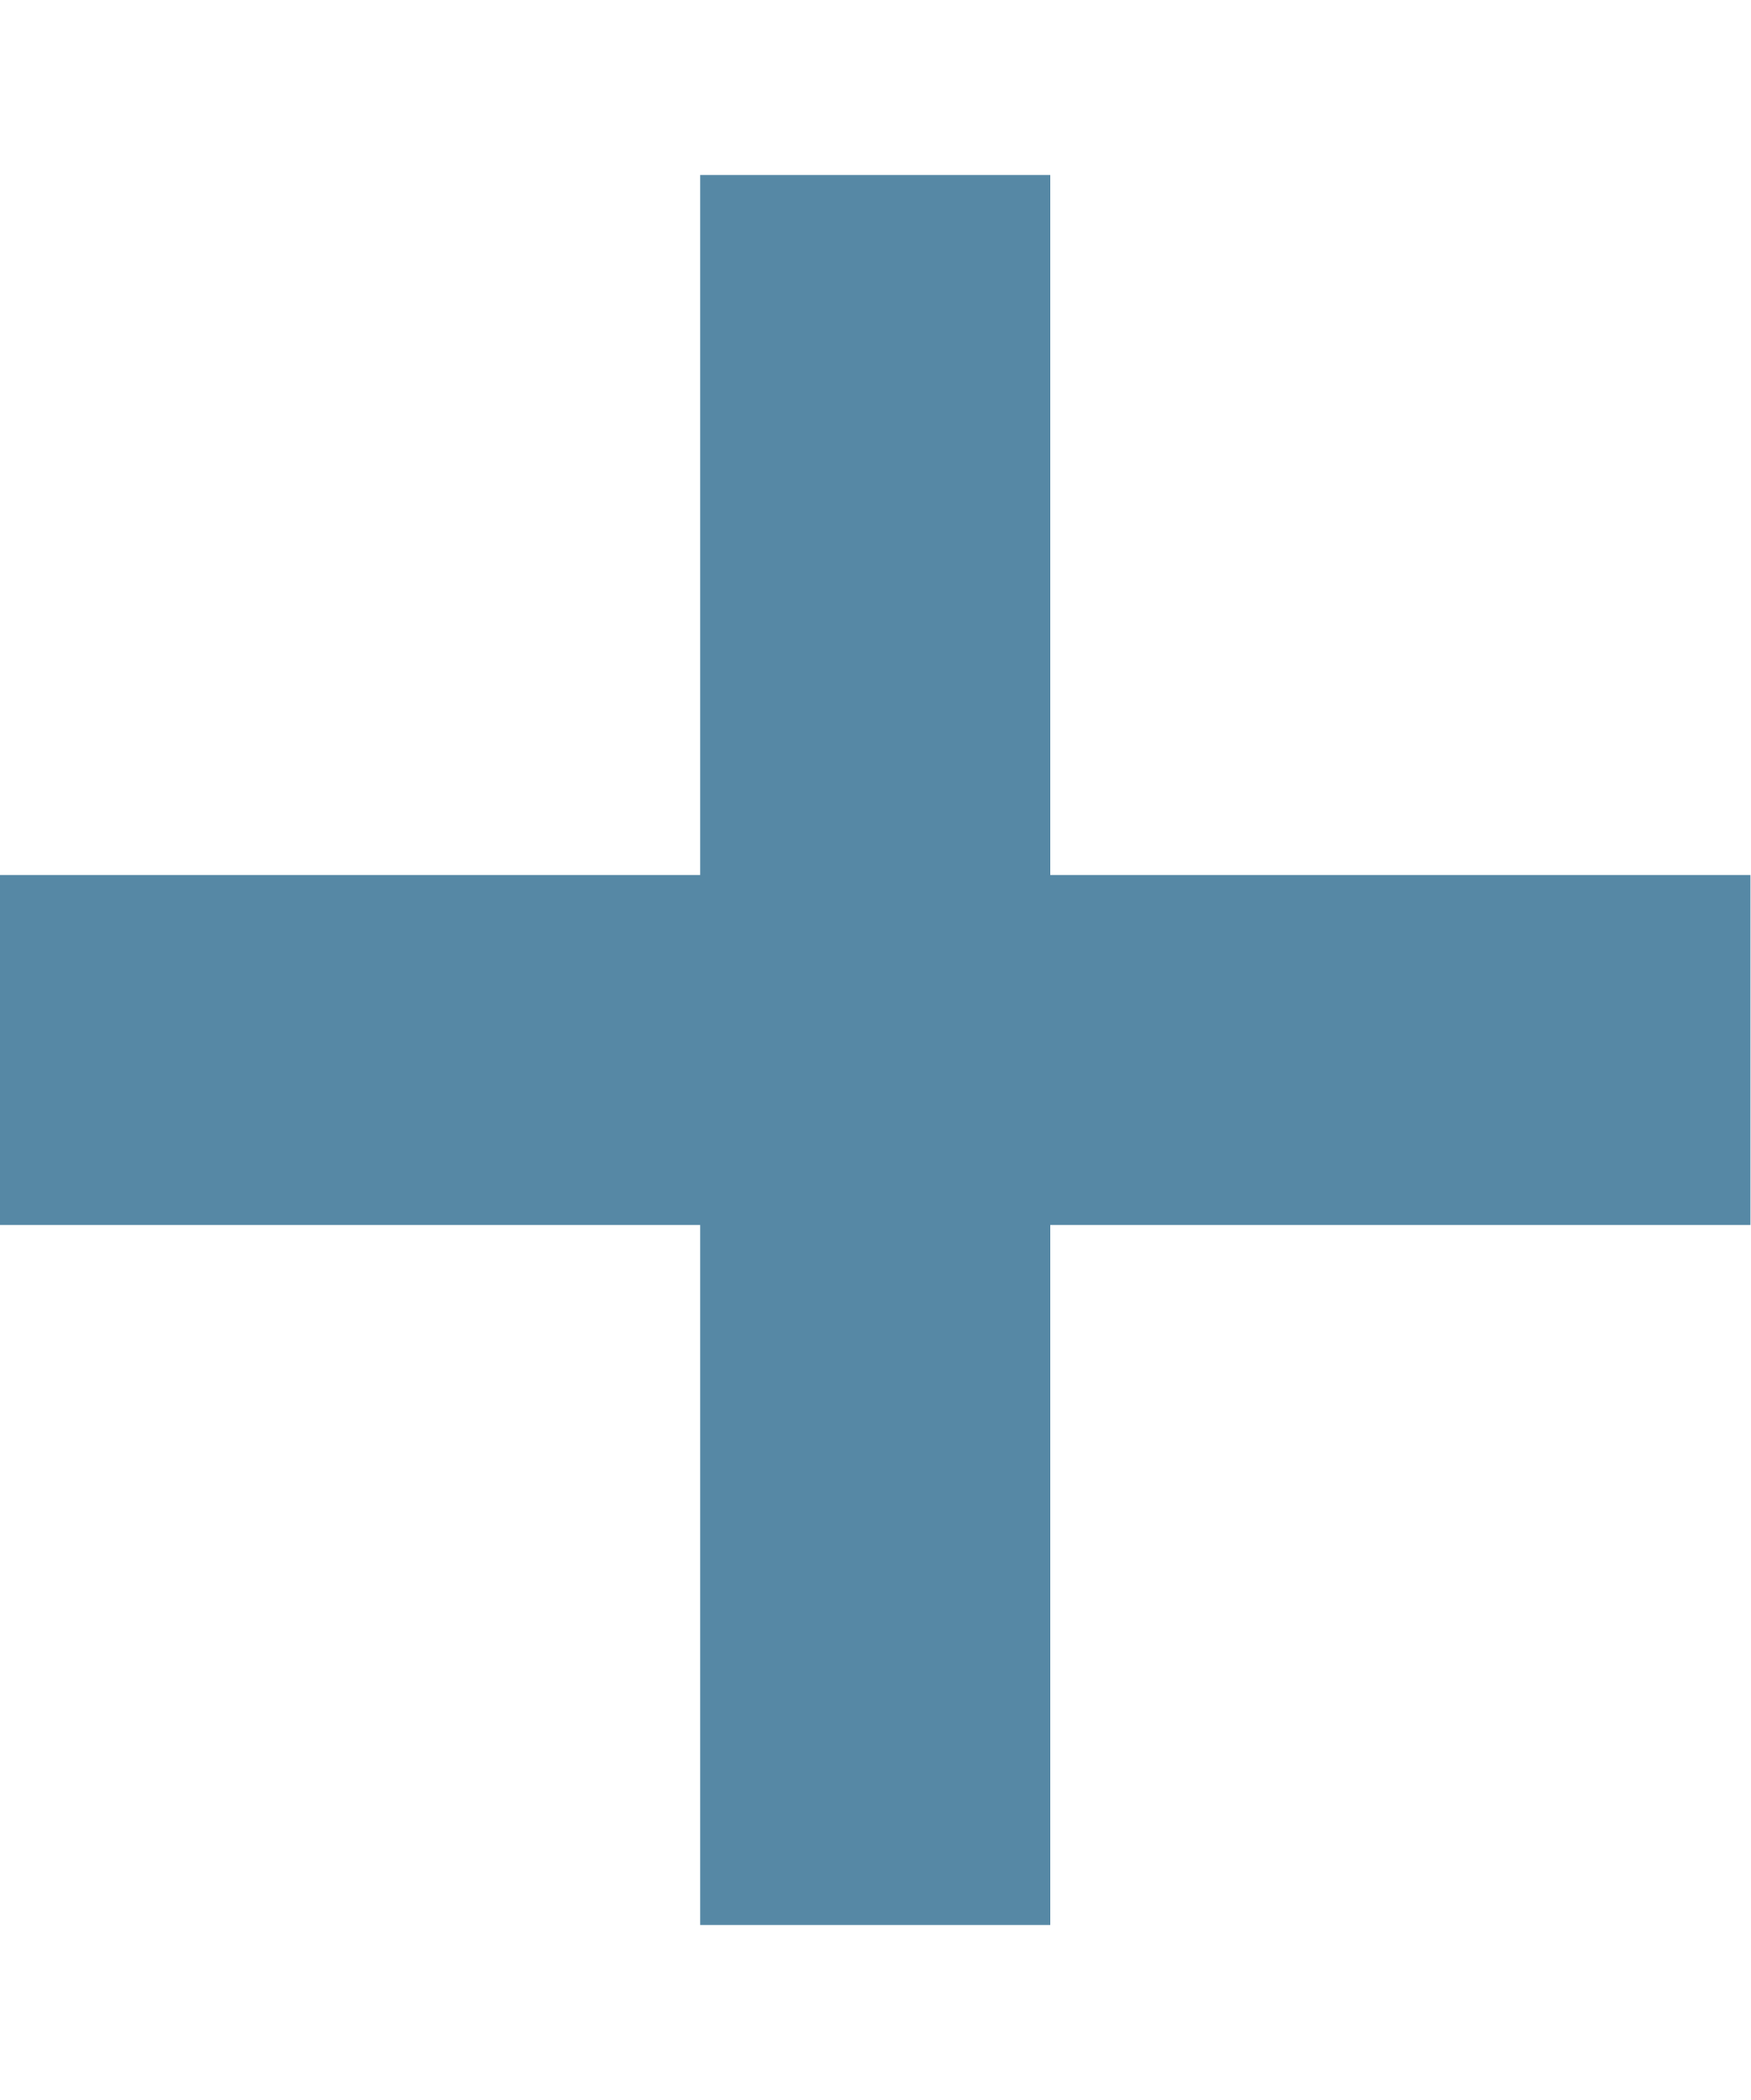
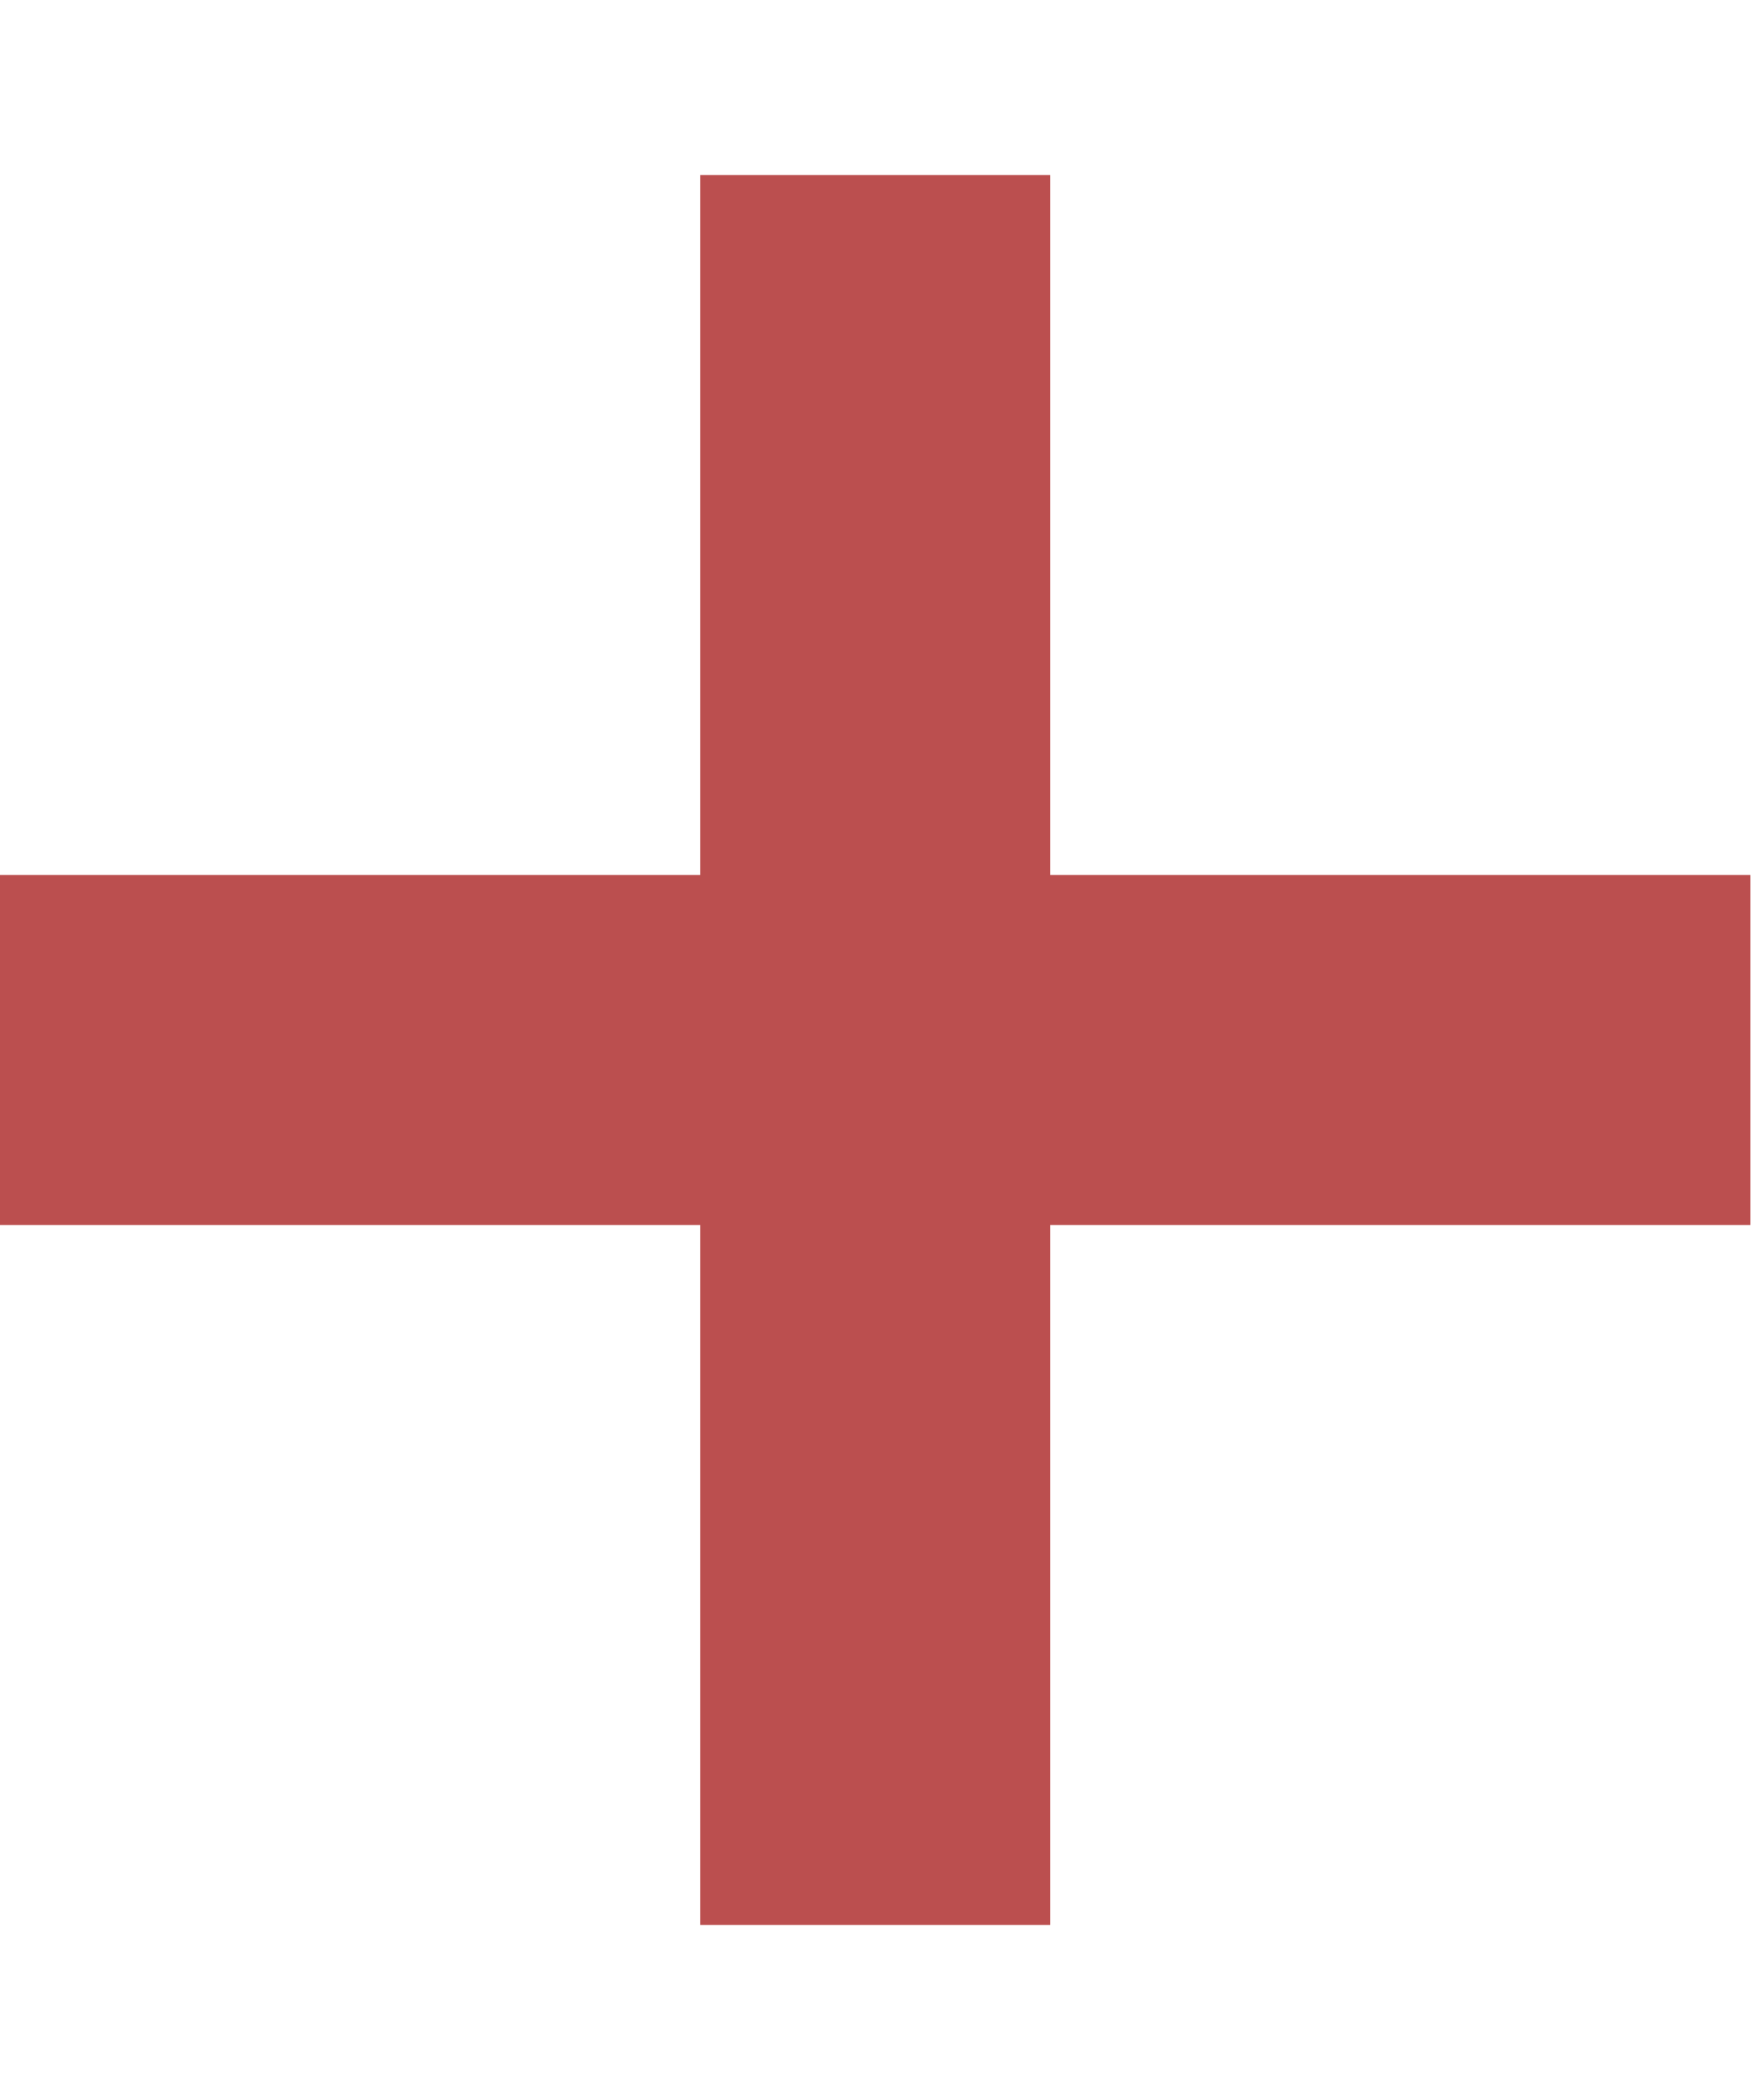
<svg xmlns="http://www.w3.org/2000/svg" width="5" height="6" viewBox="0 0 5 6" fill="none">
-   <path fill-rule="evenodd" clip-rule="evenodd" d="M3 2.5V0.5H2L2 2.5H0V3.5H2L2 5.5H3V3.5H5V2.5H3Z" fill="#5688A5" />
+   <path fill-rule="evenodd" clip-rule="evenodd" d="M3 2.5V0.5H2L2 2.5H0V3.5H2L2 5.5H3V3.5H5V2.5H3Z" fill="#bb4f4f" />
</svg>
